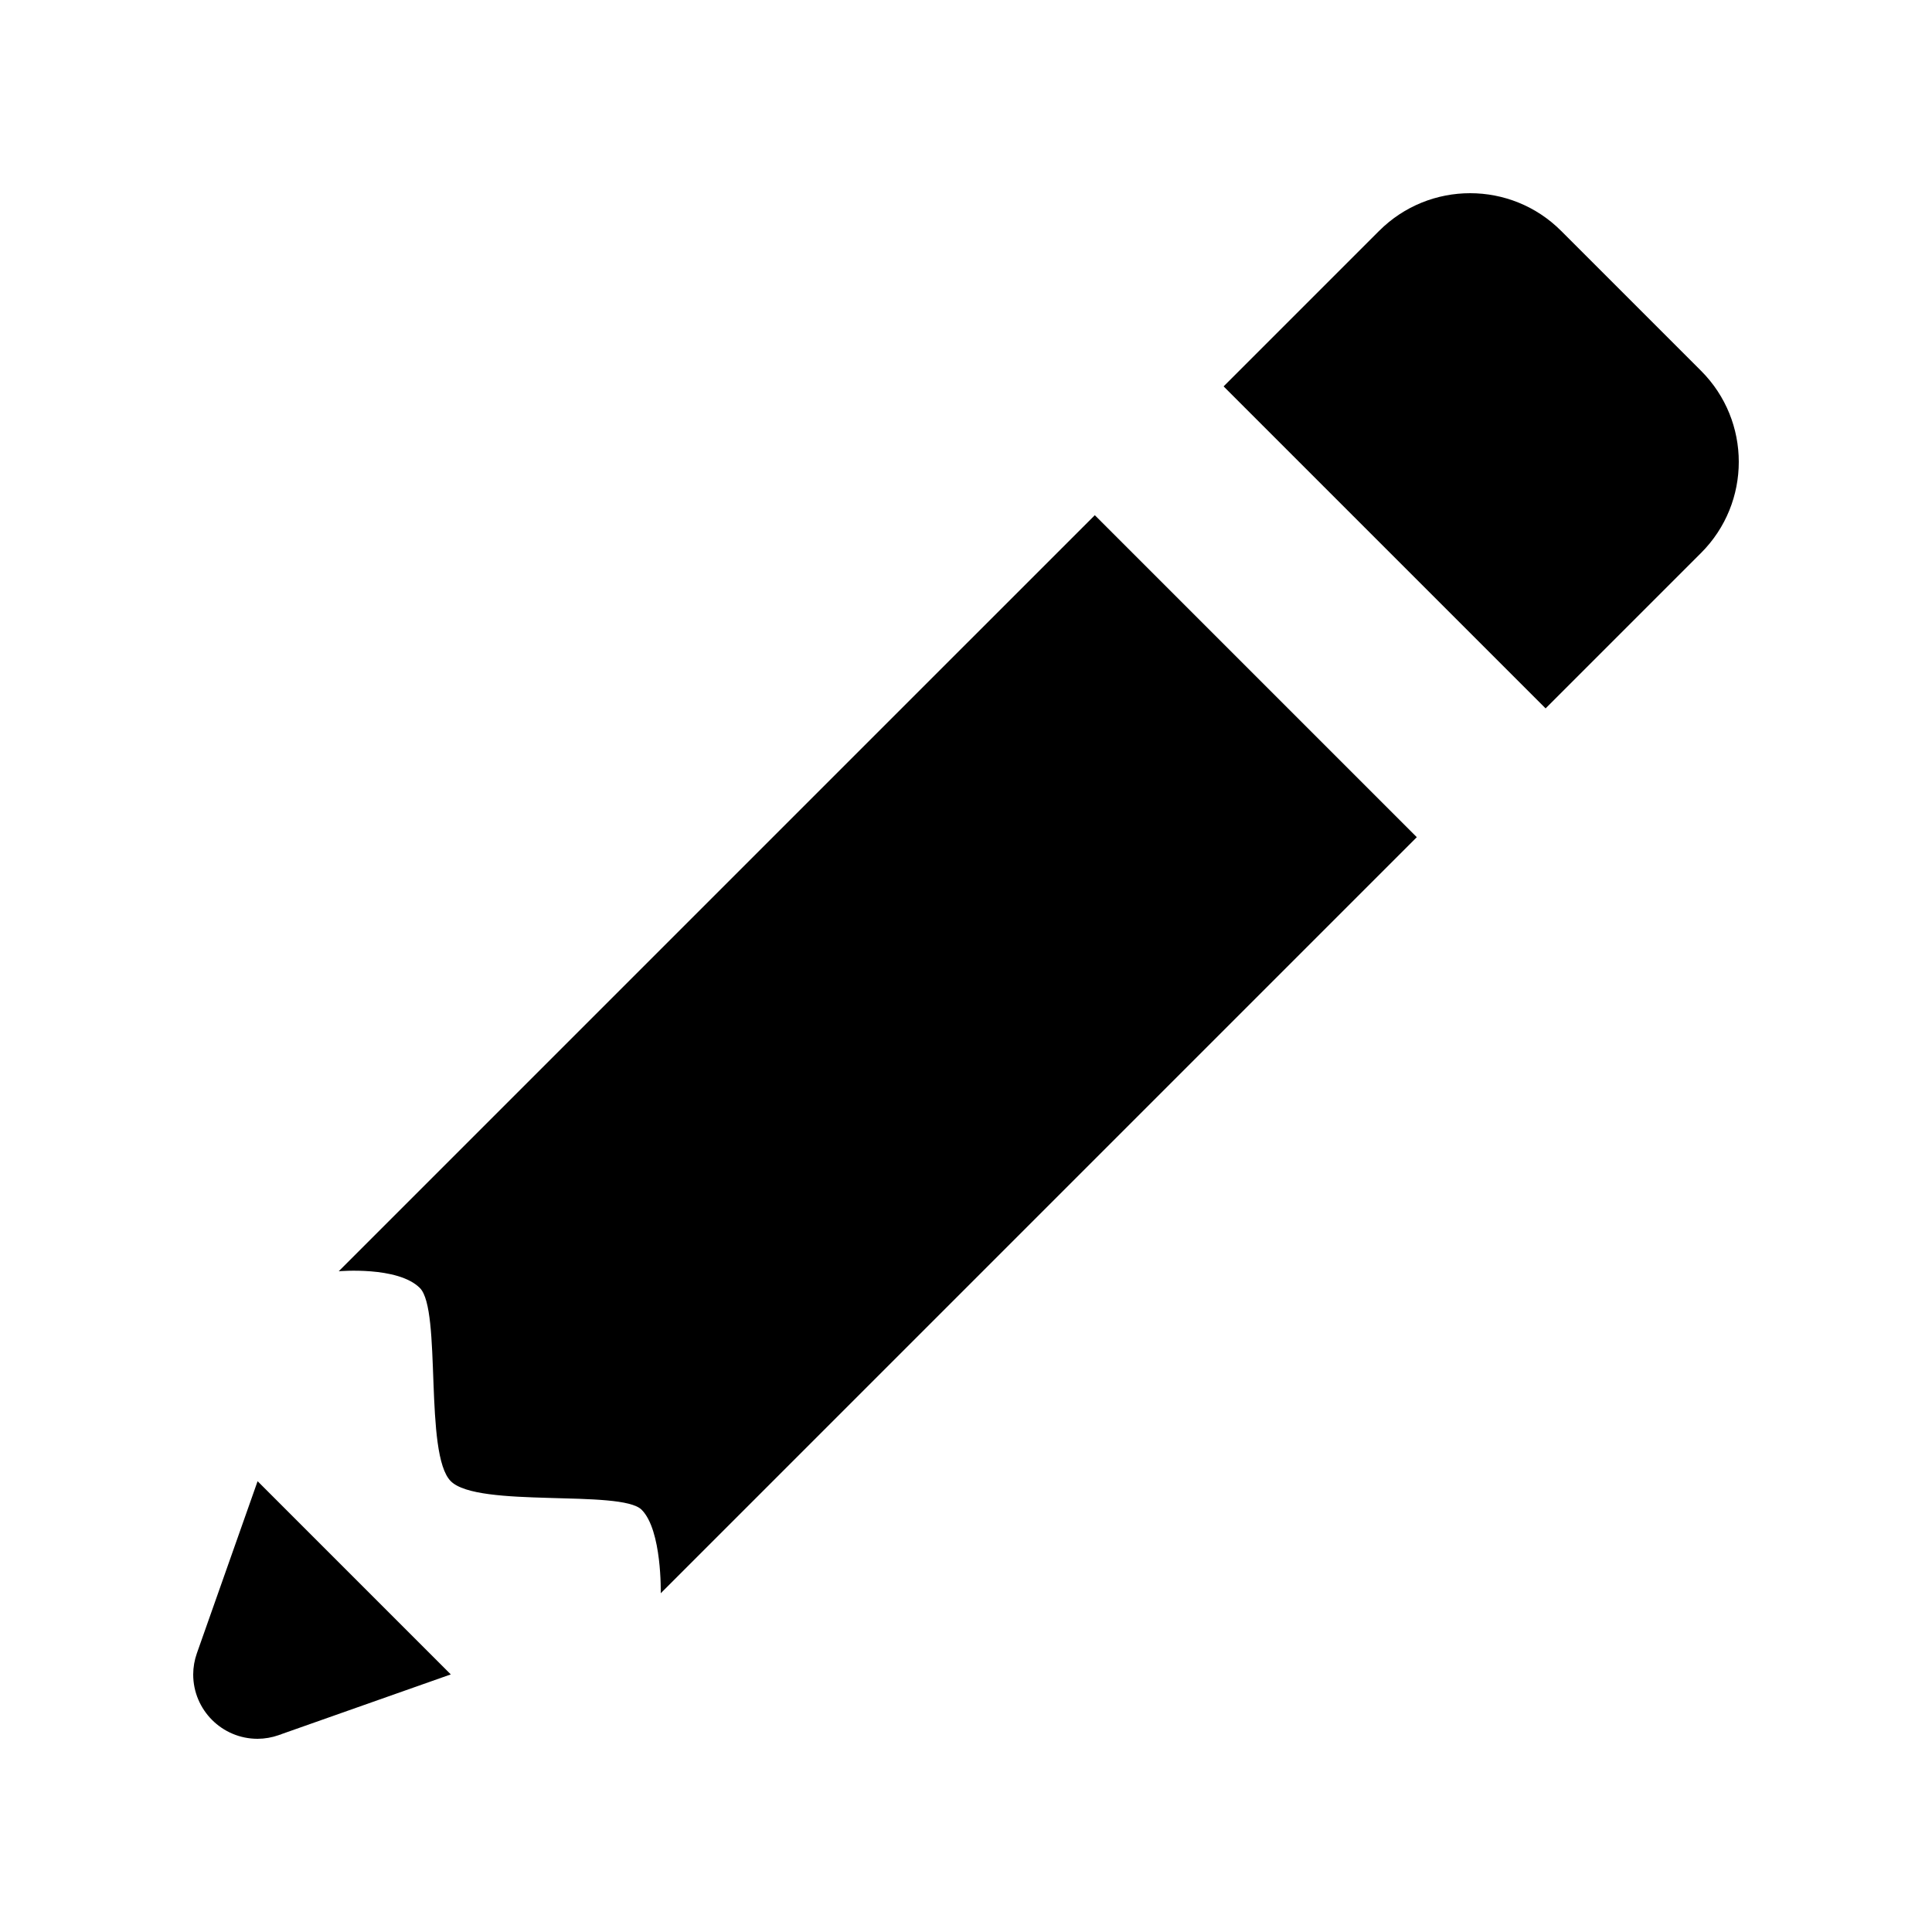
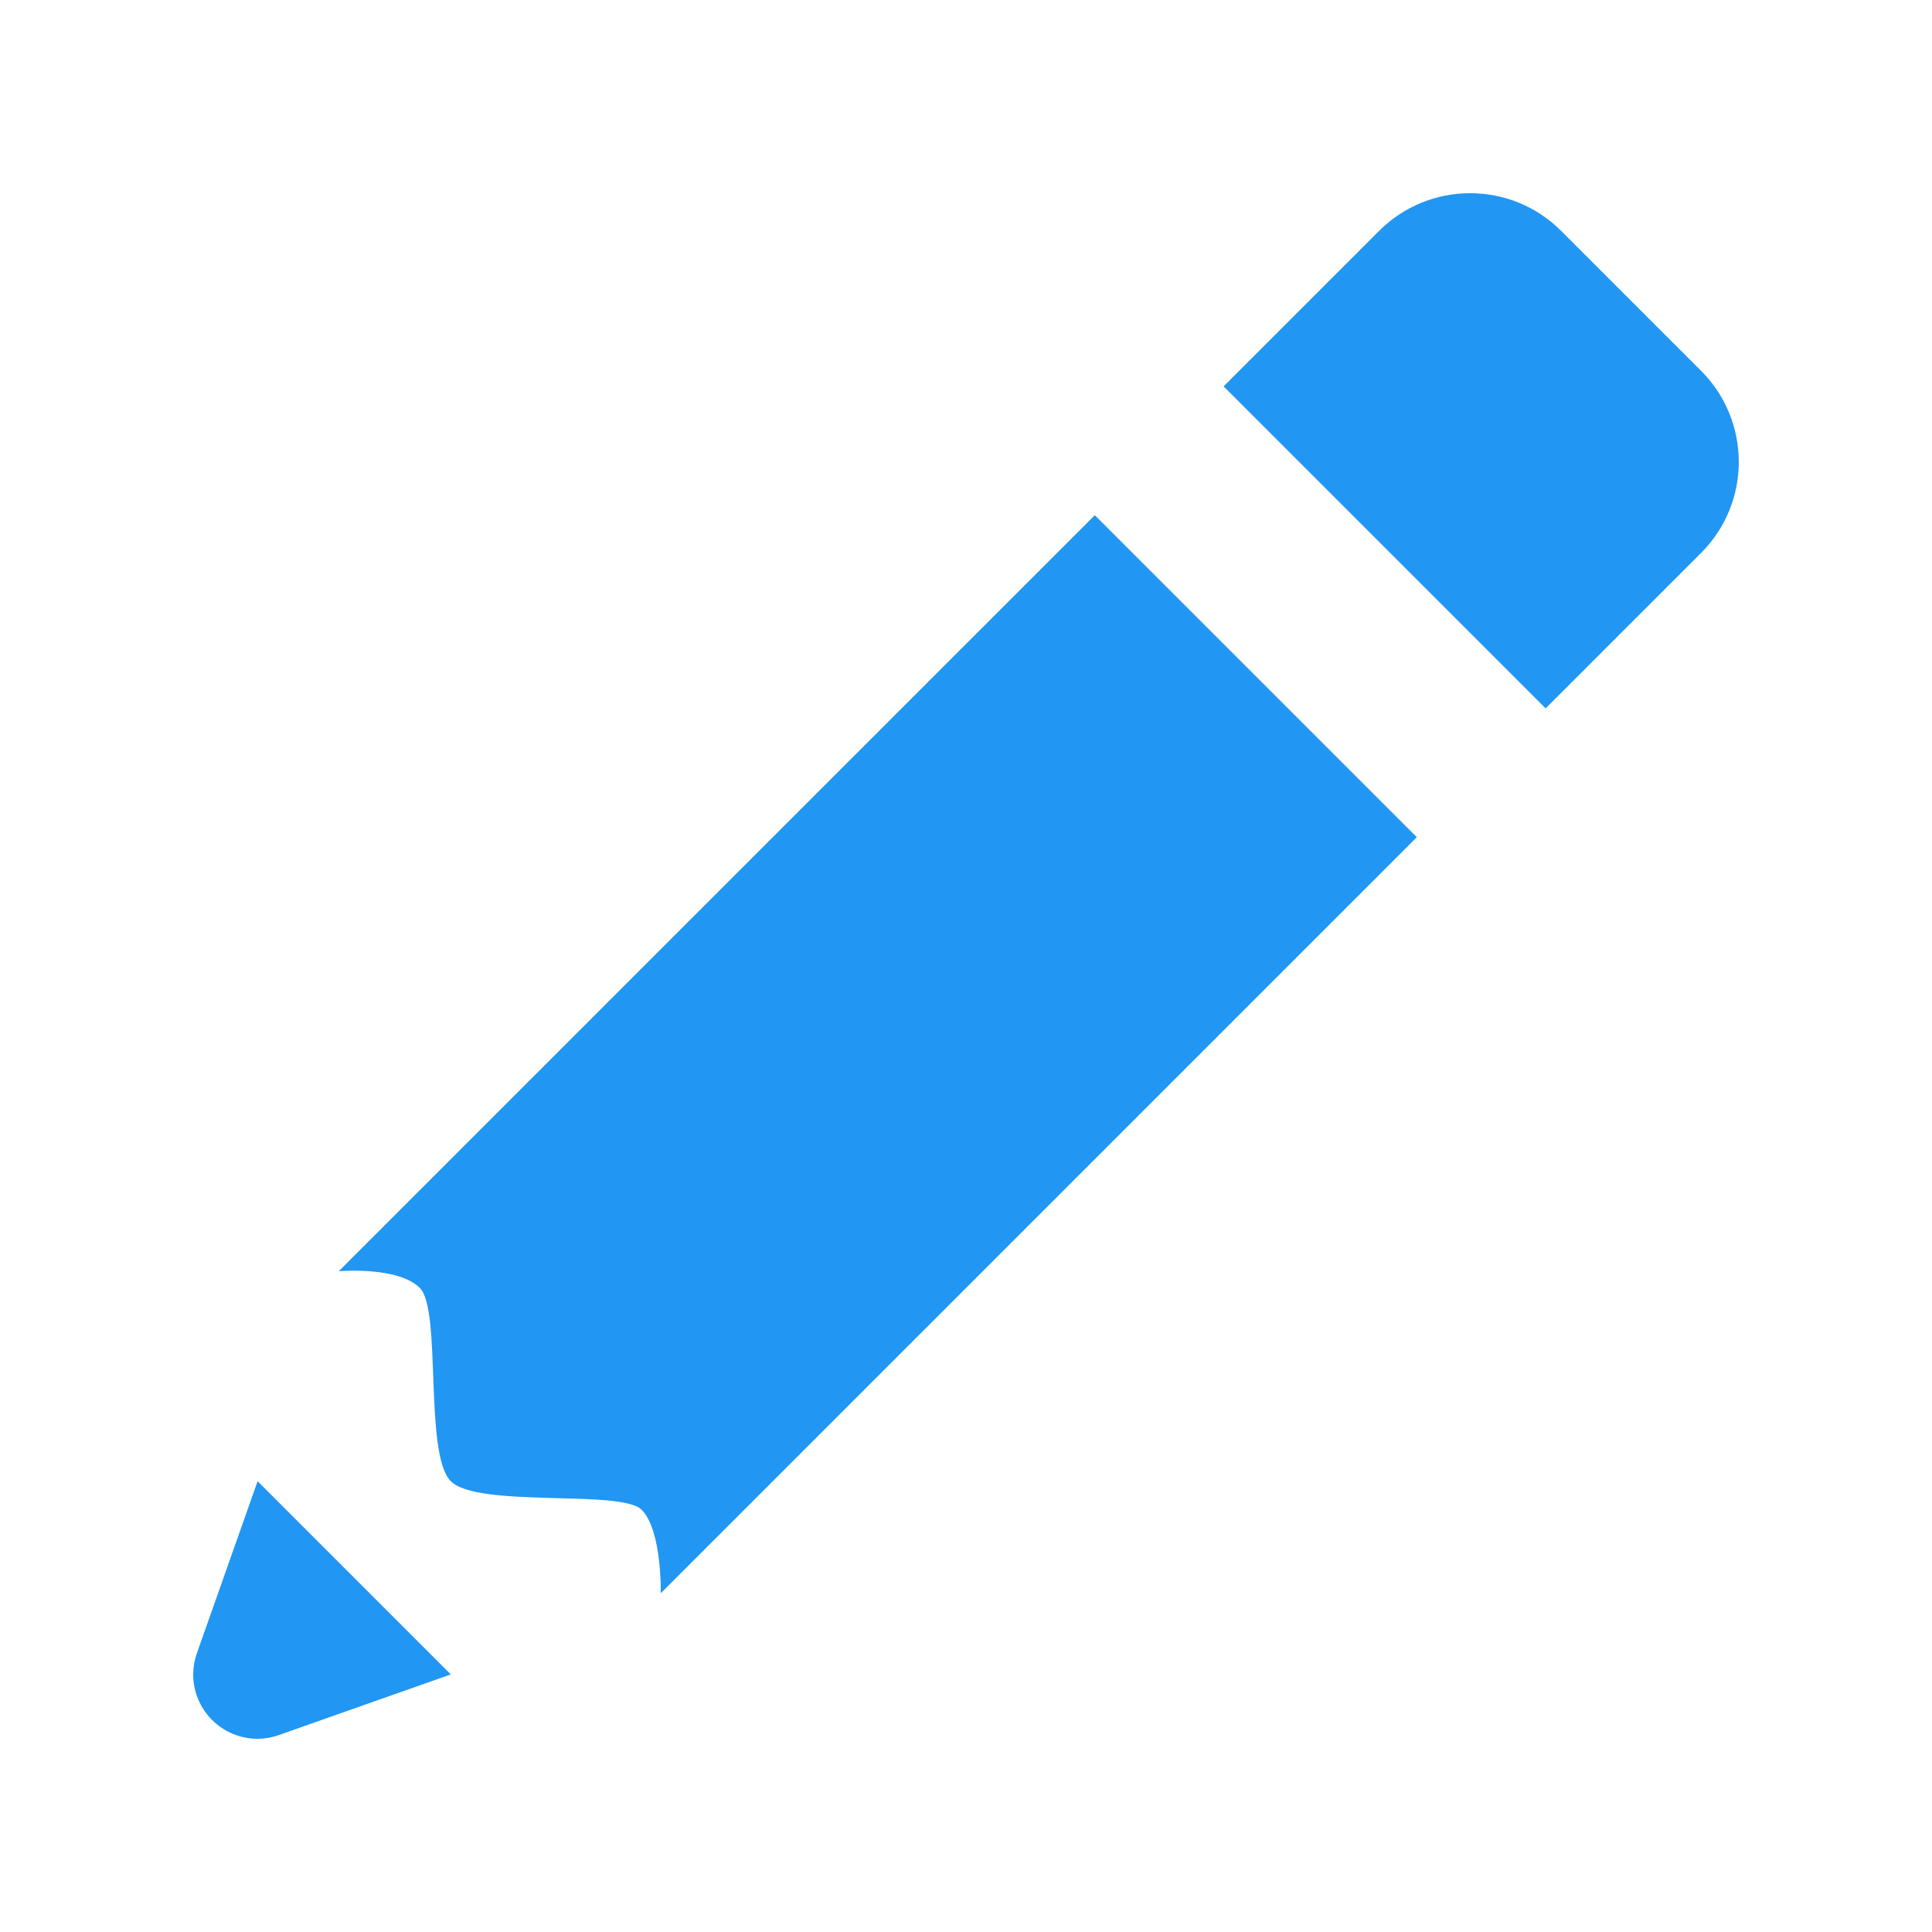
<svg xmlns="http://www.w3.org/2000/svg" x="0px" y="0px" width="100" height="100" viewBox="0 0 30 30">
-   <path d="M 22.828 3 C 22.316 3 21.805 3.195 21.414 3.586 L 19 6 L 24 11 L 26.414 8.586 C 27.195 7.805 27.195 6.539 26.414 5.758 L 24.242 3.586 C 23.852 3.195 23.34 3 22.828 3 z M 17 8 L 5.26 19.74 C 5.26 19.74 6.178 19.658 6.52 20 C 6.862 20.342 6.58 22.58 7 23 C 7.42 23.42 9.644 23.124 9.963 23.443 C 10.282 23.762 10.26 24.74 10.26 24.74 L 22 13 L 17 8 z M 4 23 L 3.057 25.672 A 1 1 0 0 0 3 26 A 1 1 0 0 0 4 27 A 1 1 0 0 0 4.328 26.943 A 1 1 0 0 0 4.338 26.939 L 4.363 26.932 A 1 1 0 0 0 4.369 26.928 L 7 26 L 5.5 24.5 L 4 23 z" />
+   <path d="M 22.828 3 C 22.316 3 21.805 3.195 21.414 3.586 L 19 6 L 24 11 L 26.414 8.586 C 27.195 7.805 27.195 6.539 26.414 5.758 L 24.242 3.586 C 23.852 3.195 23.34 3 22.828 3 z M 17 8 L 5.26 19.74 C 5.26 19.74 6.178 19.658 6.52 20 C 6.862 20.342 6.58 22.58 7 23 C 7.42 23.42 9.644 23.124 9.963 23.443 C 10.282 23.762 10.26 24.74 10.26 24.74 L 22 13 L 17 8 z M 4 23 L 3.057 25.672 A 1 1 0 0 0 3 26 A 1 1 0 0 0 4 27 A 1 1 0 0 0 4.328 26.943 A 1 1 0 0 0 4.338 26.939 L 4.363 26.932 A 1 1 0 0 0 4.369 26.928 L 7 26 L 5.5 24.5 L 4 23 z" fill="#2196f3" />
</svg>
